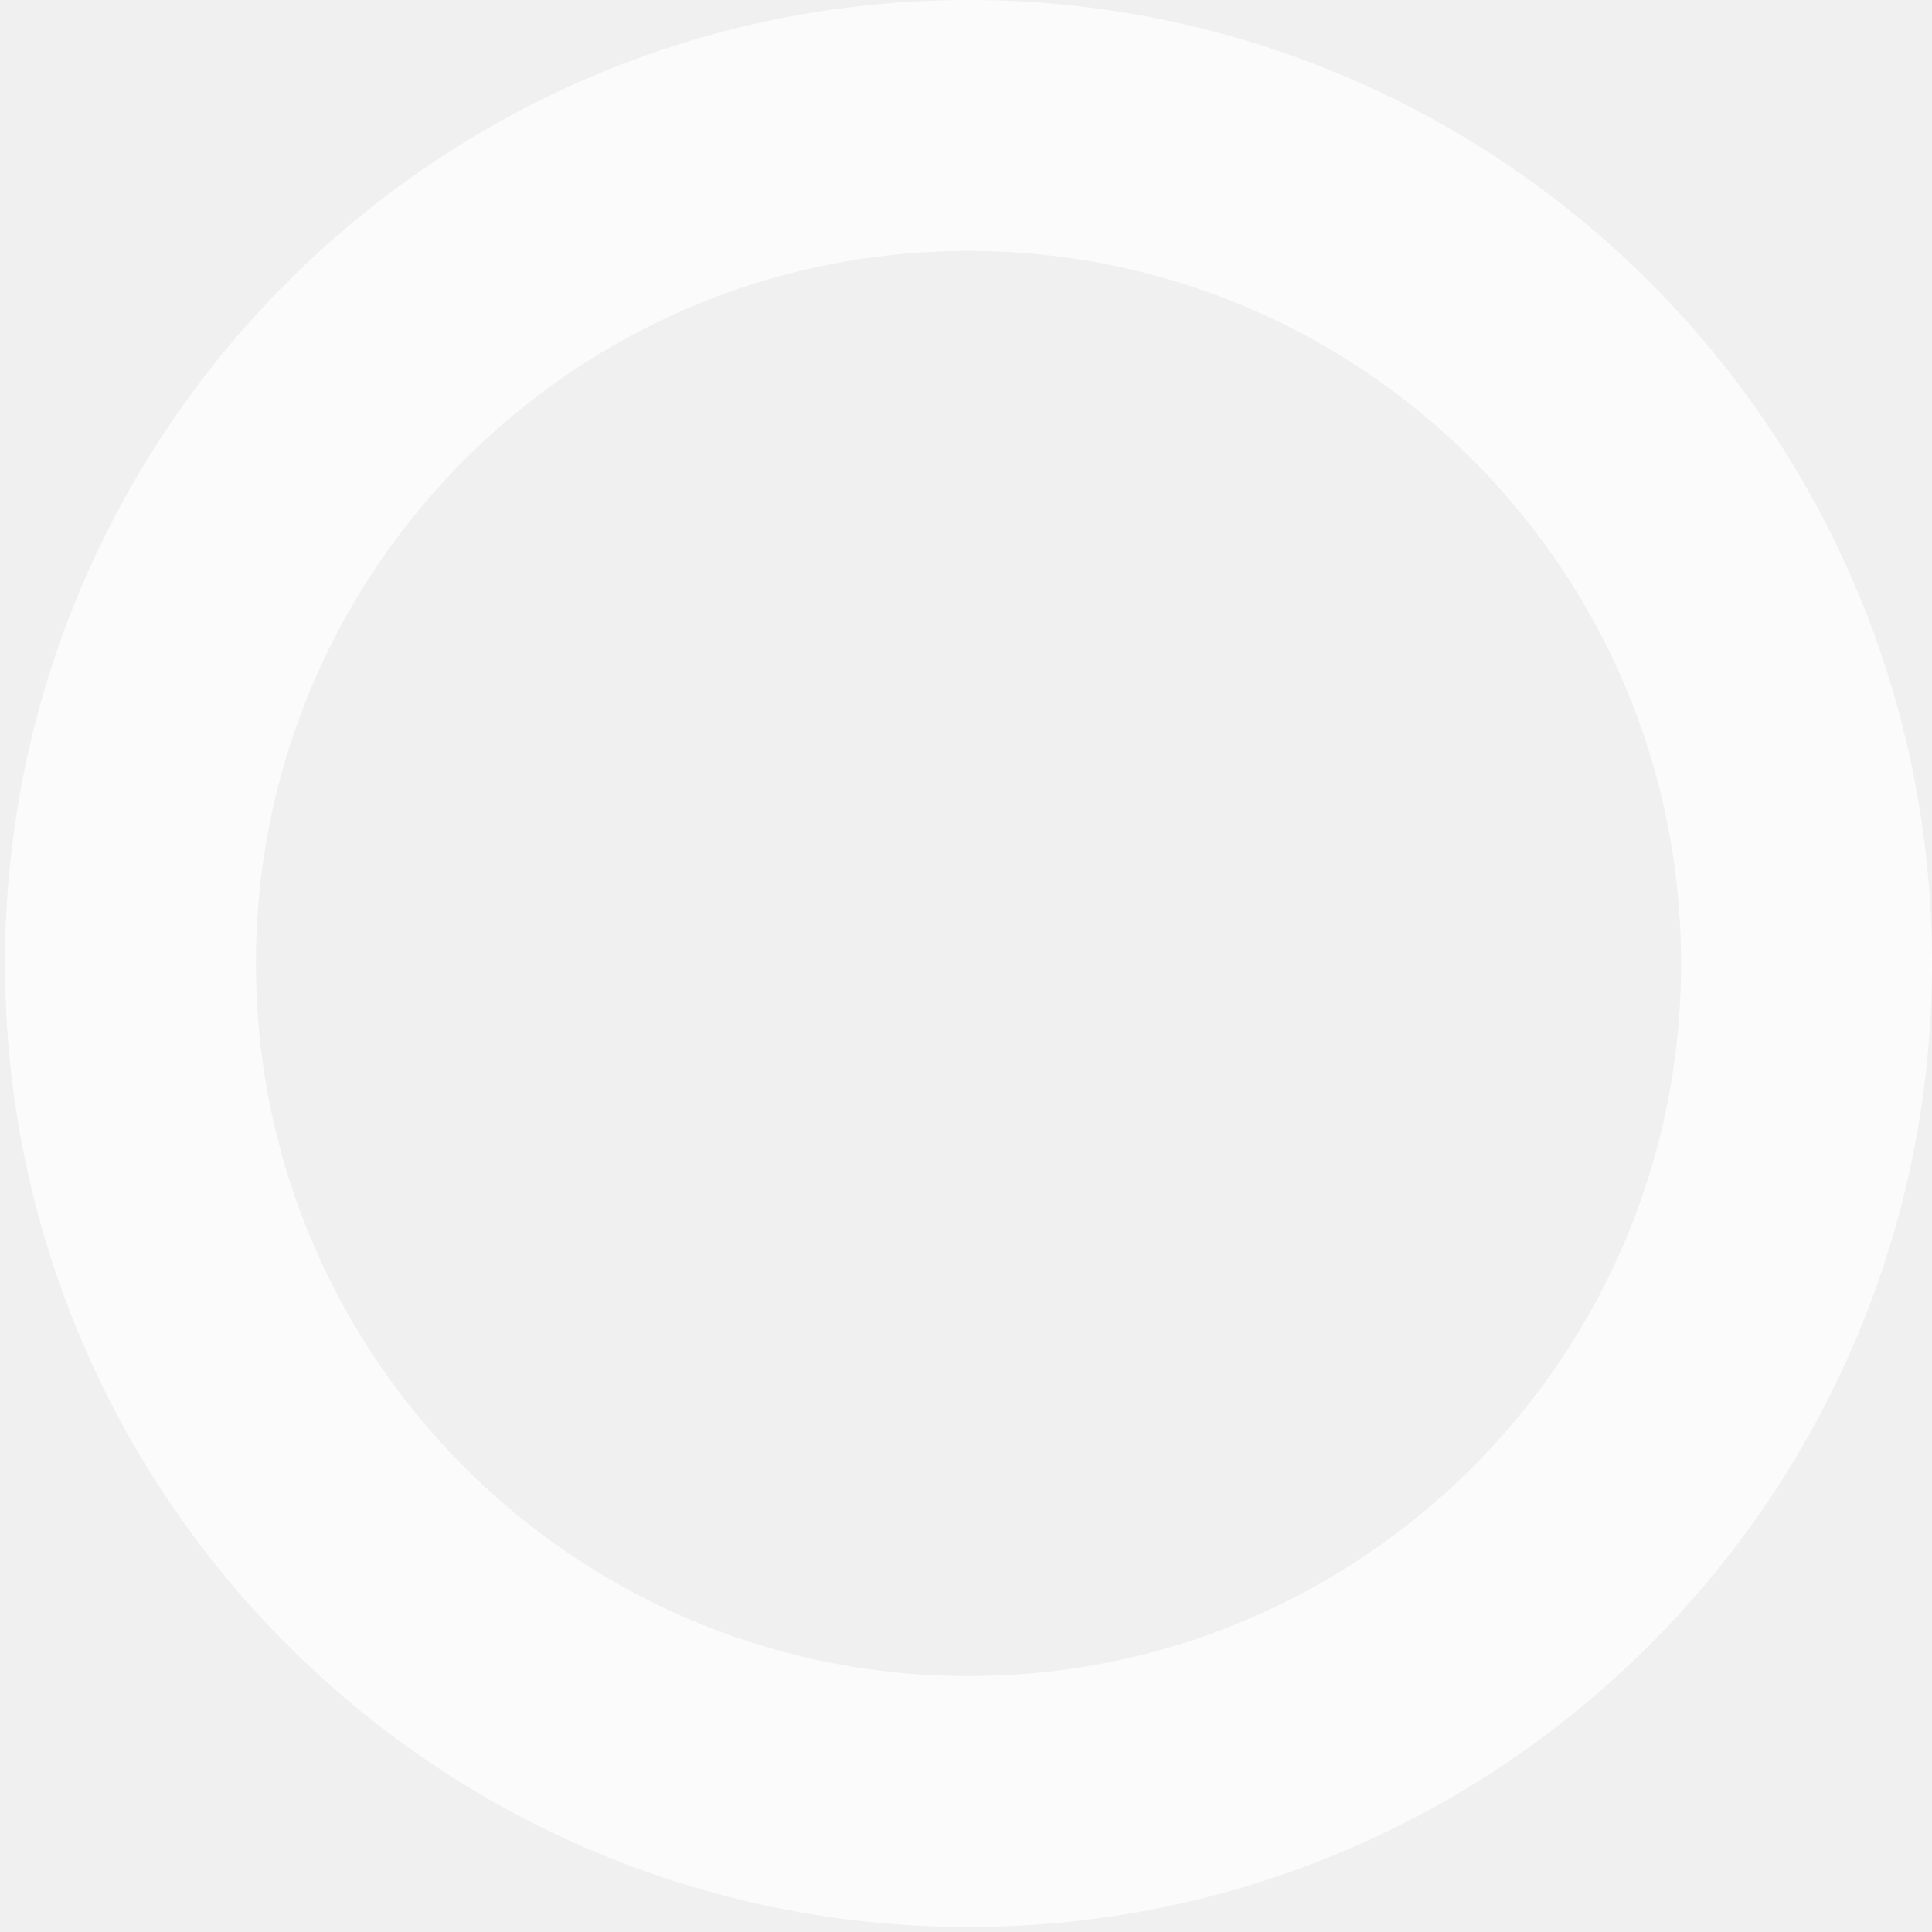
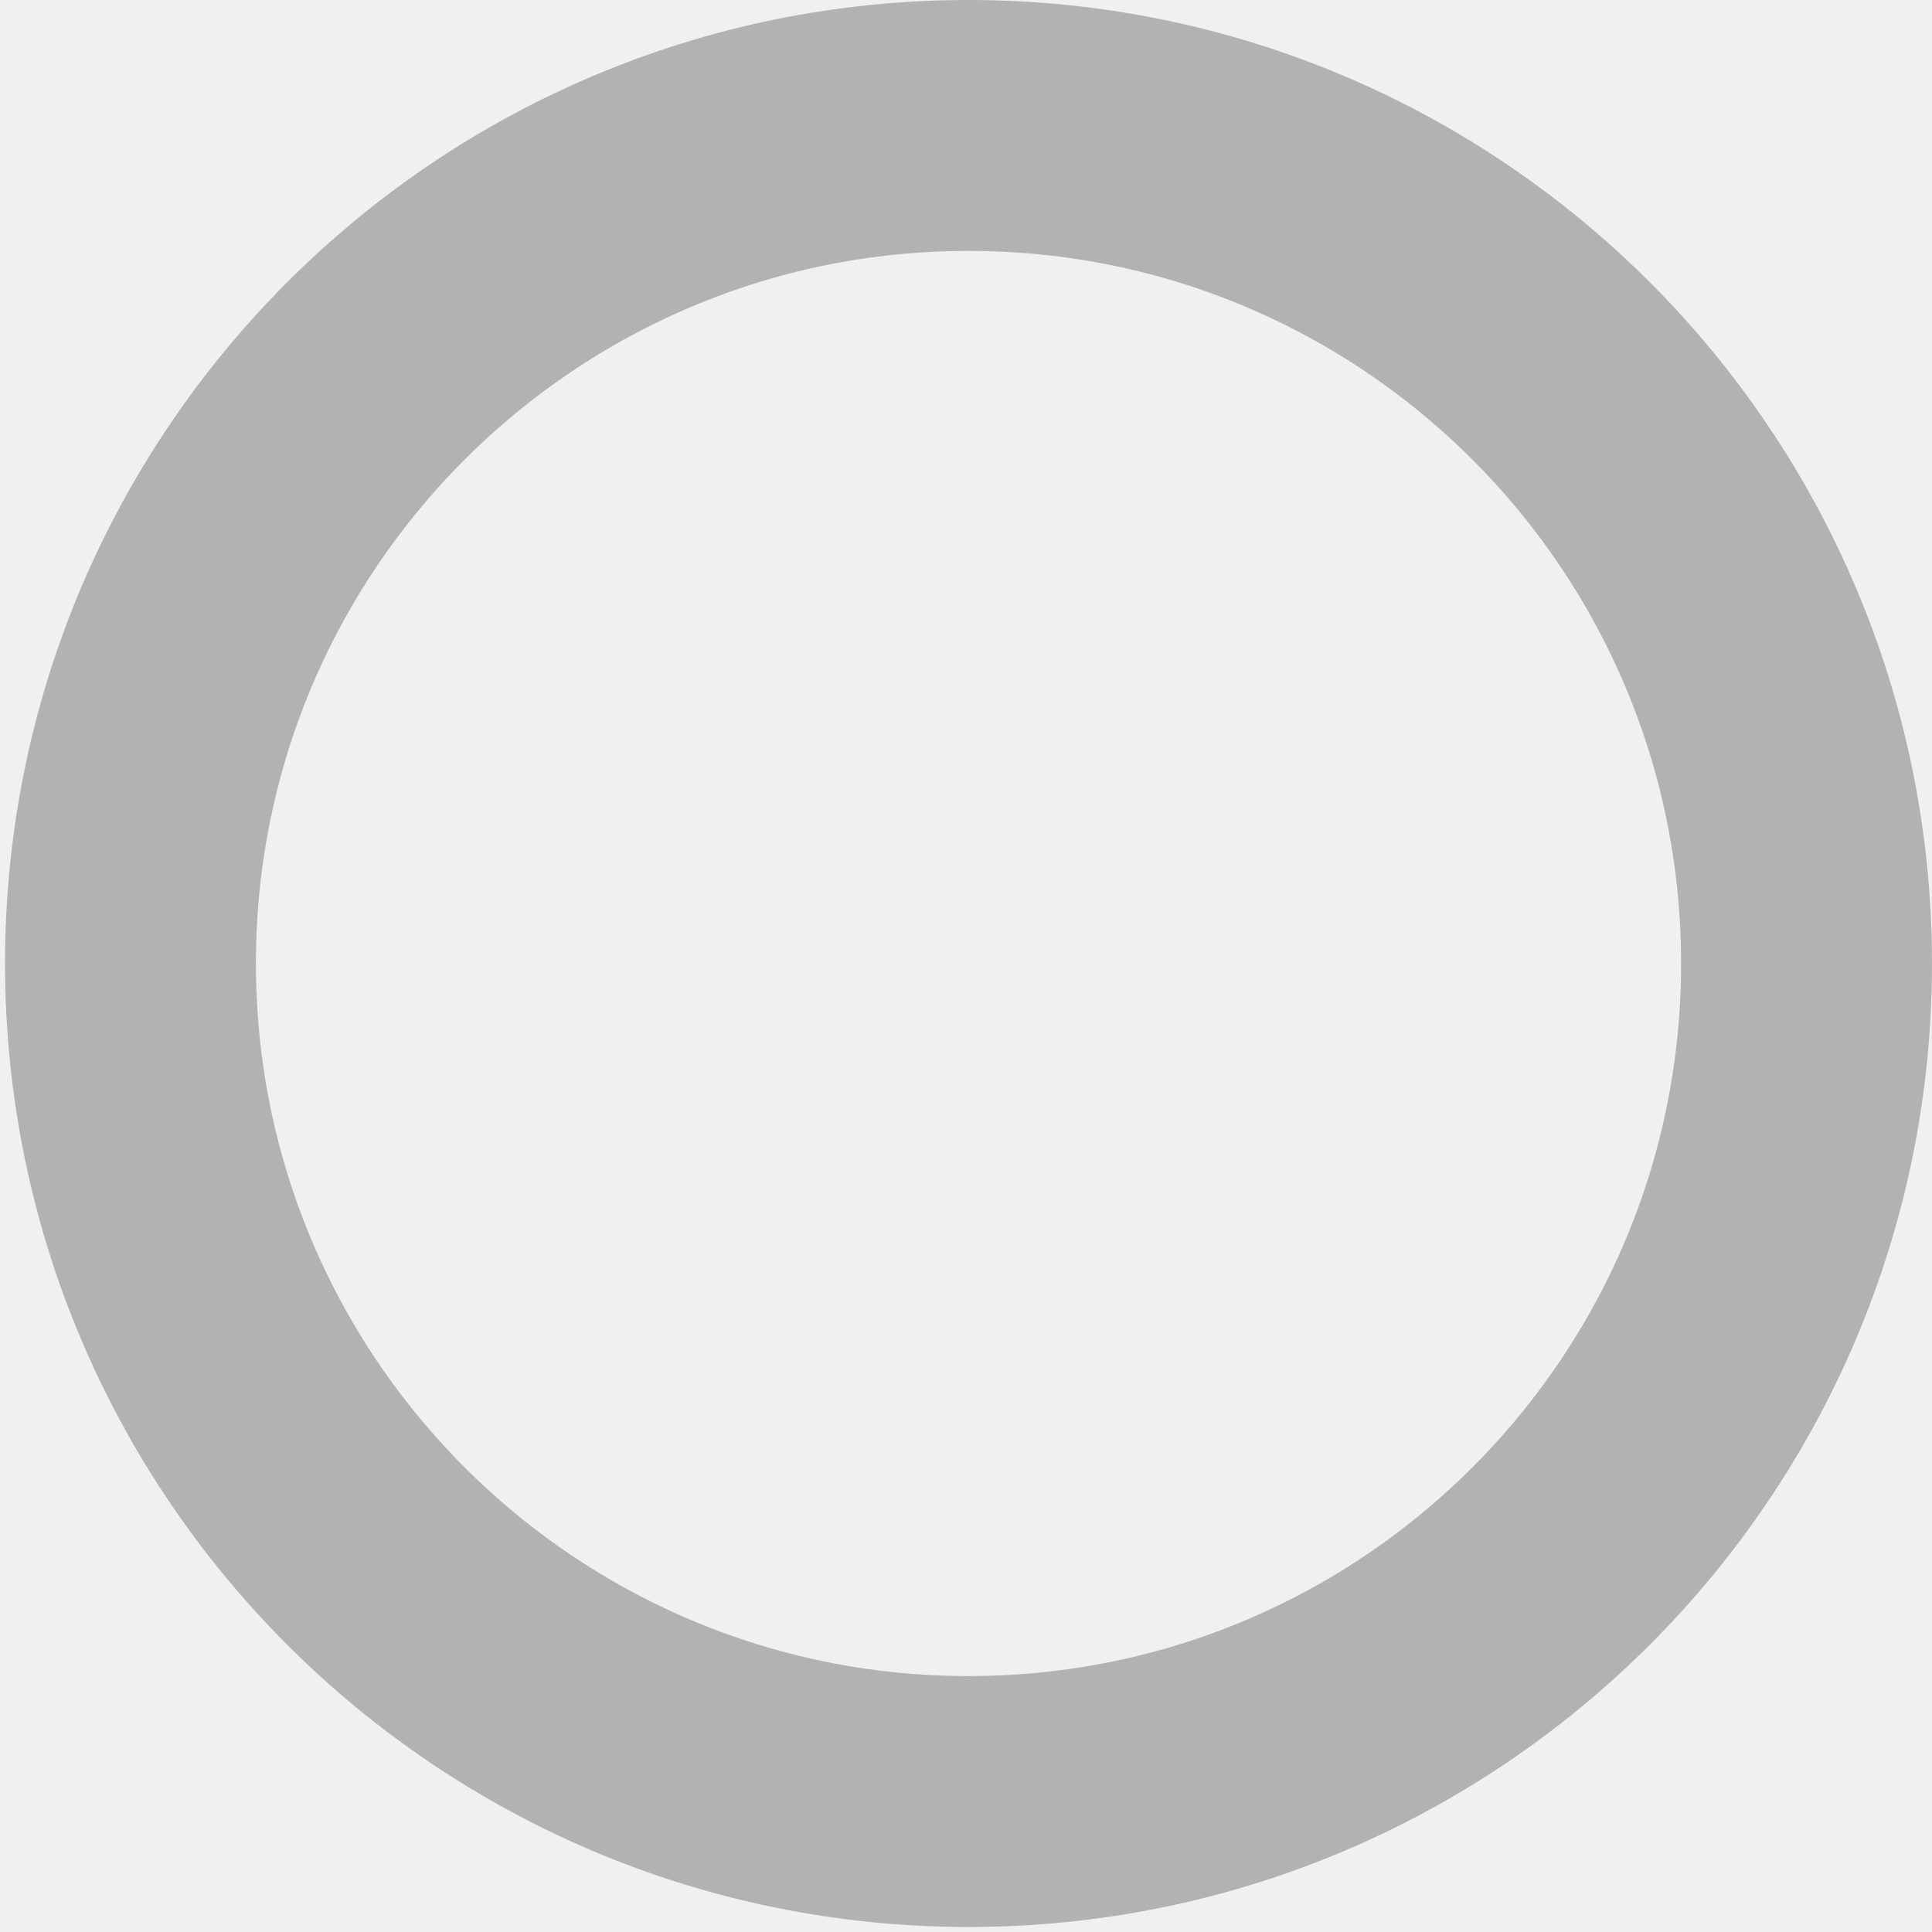
<svg xmlns="http://www.w3.org/2000/svg" viewBox="0 0 3.85 3.85">
  <clipPath id="a" transform="translate(-1 -1)">
    <path d="m0 0h5.85v5.85h-5.85z" />
  </clipPath>
  <g clip-path="url(#a)" opacity=".75">
-     <circle cx="1.93" cy="1.92" fill="none" r="1.67" stroke="#fff" stroke-width=".5" />
+     <circle cx="1.93" cy="1.92" fill="none" r="1.67" stroke="#9e9e9e" stroke-width=".5" />
  </g>
</svg>
